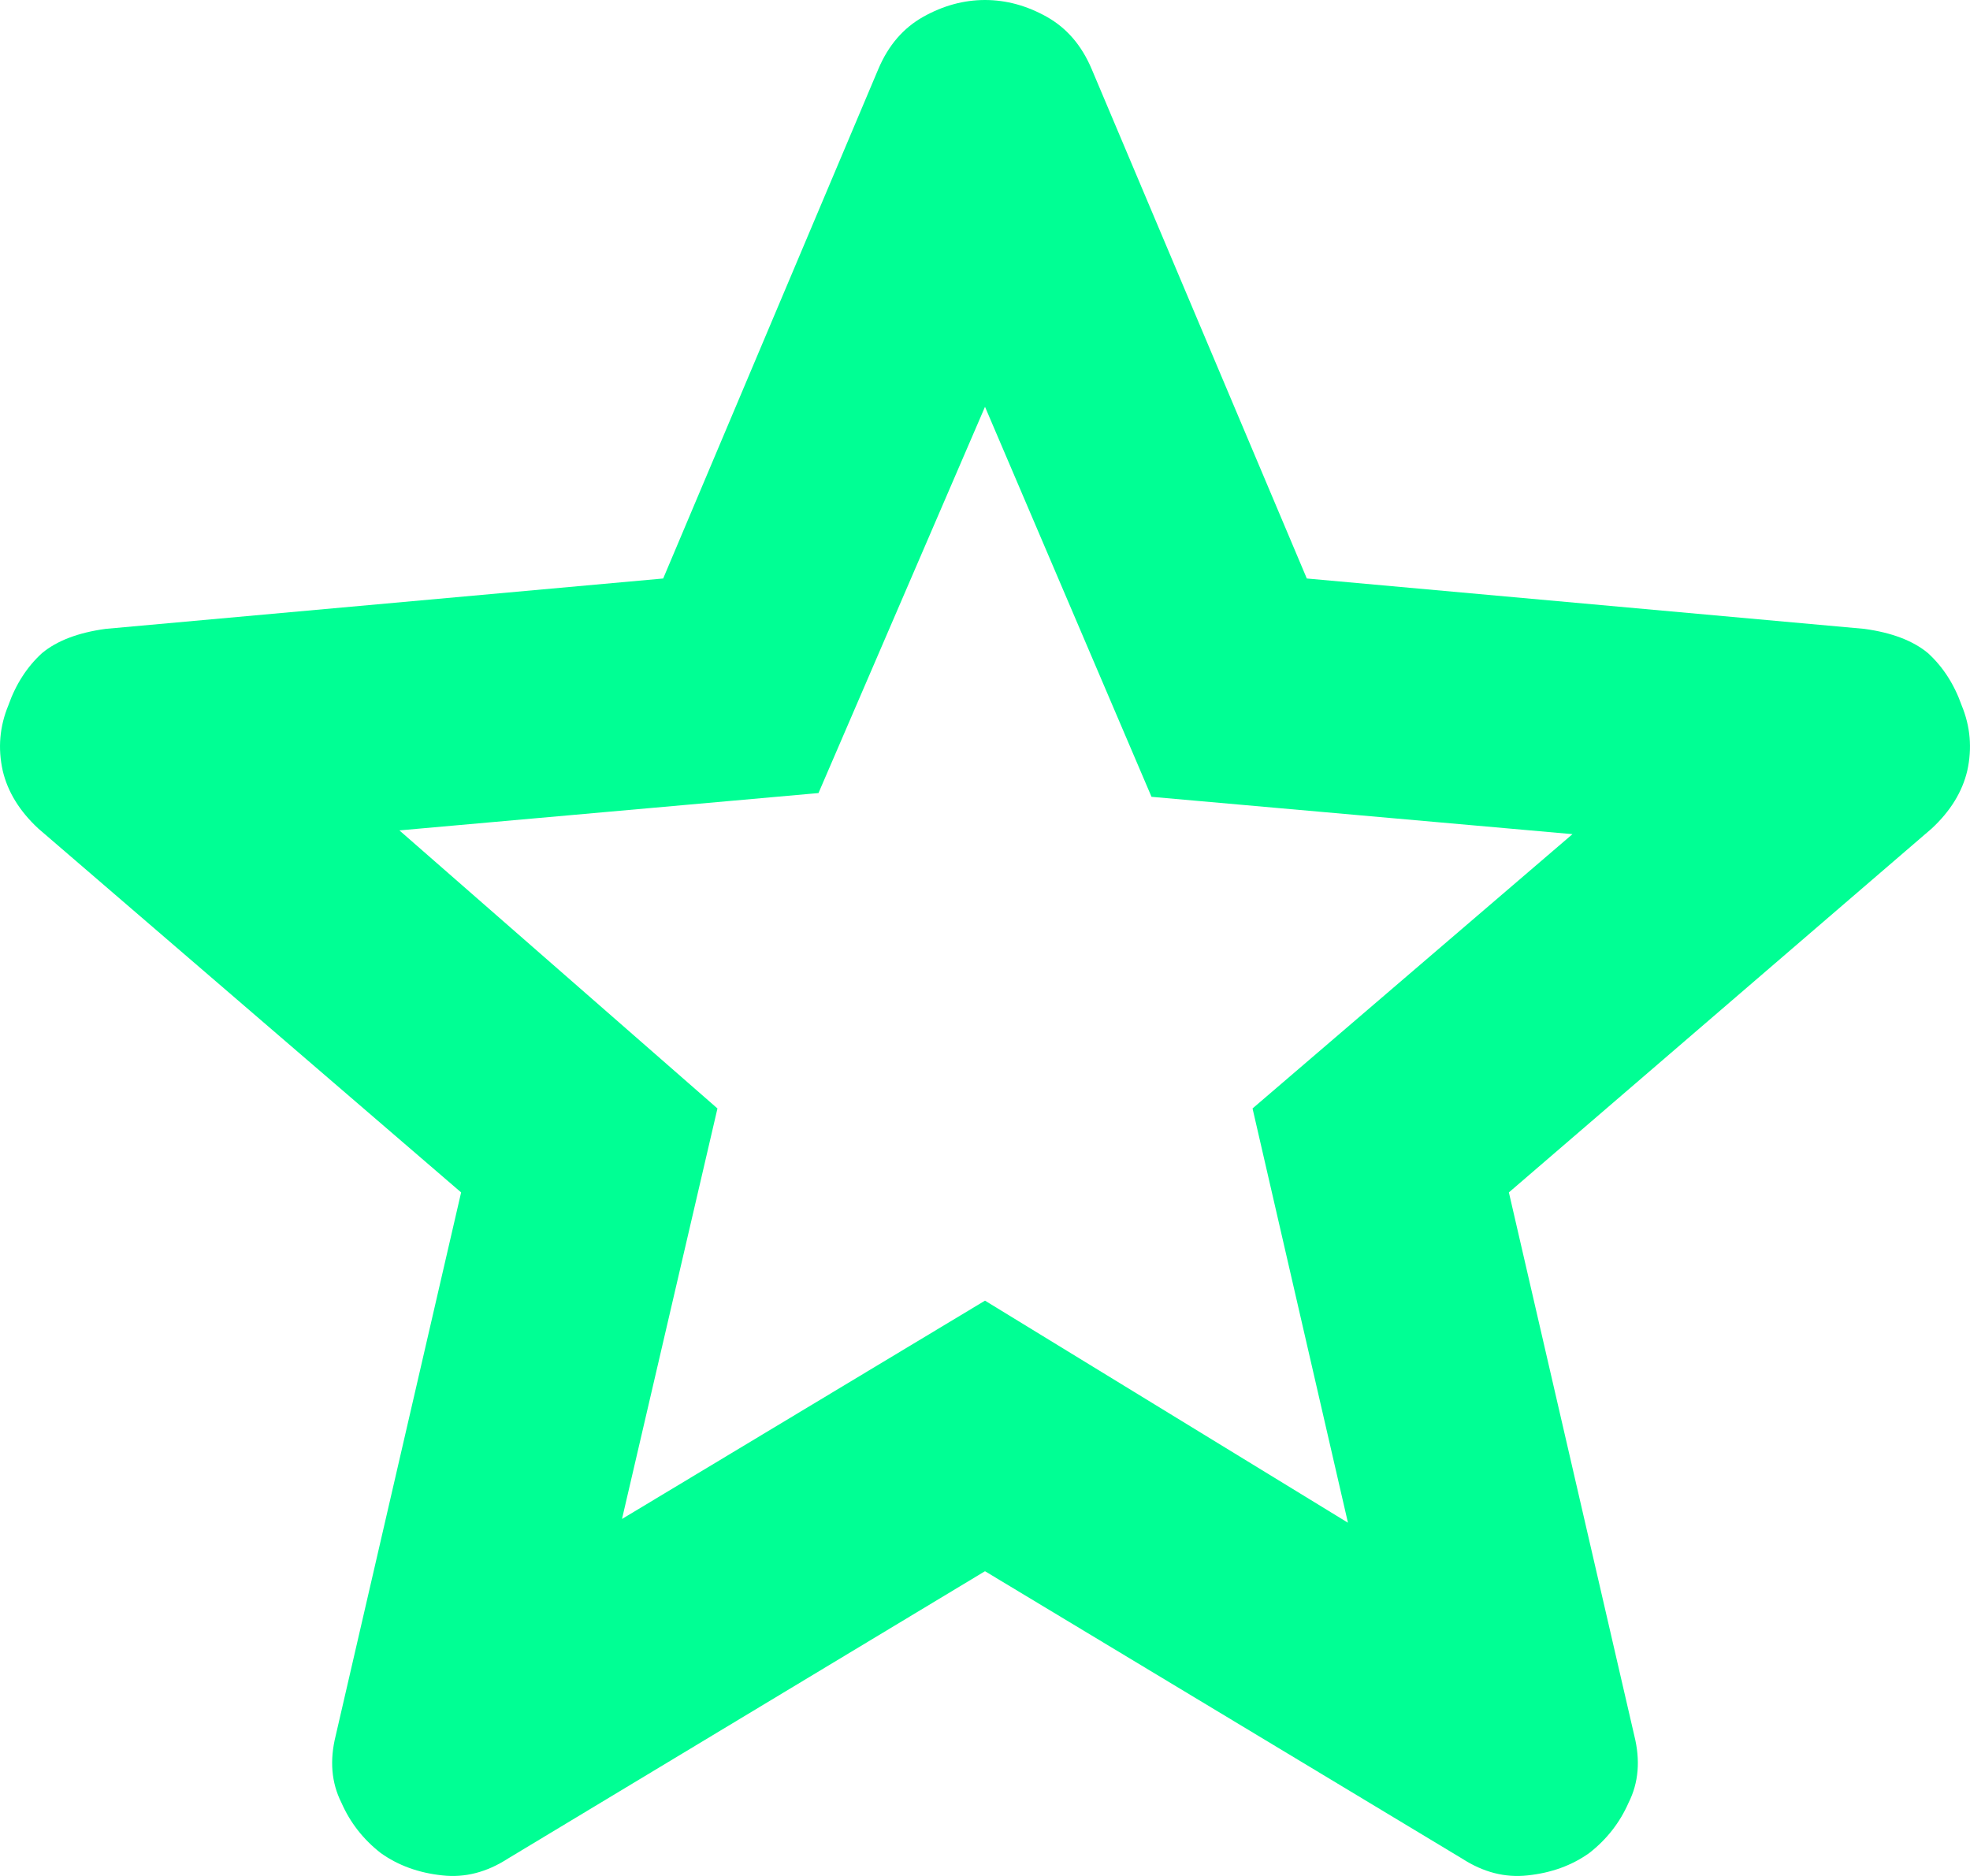
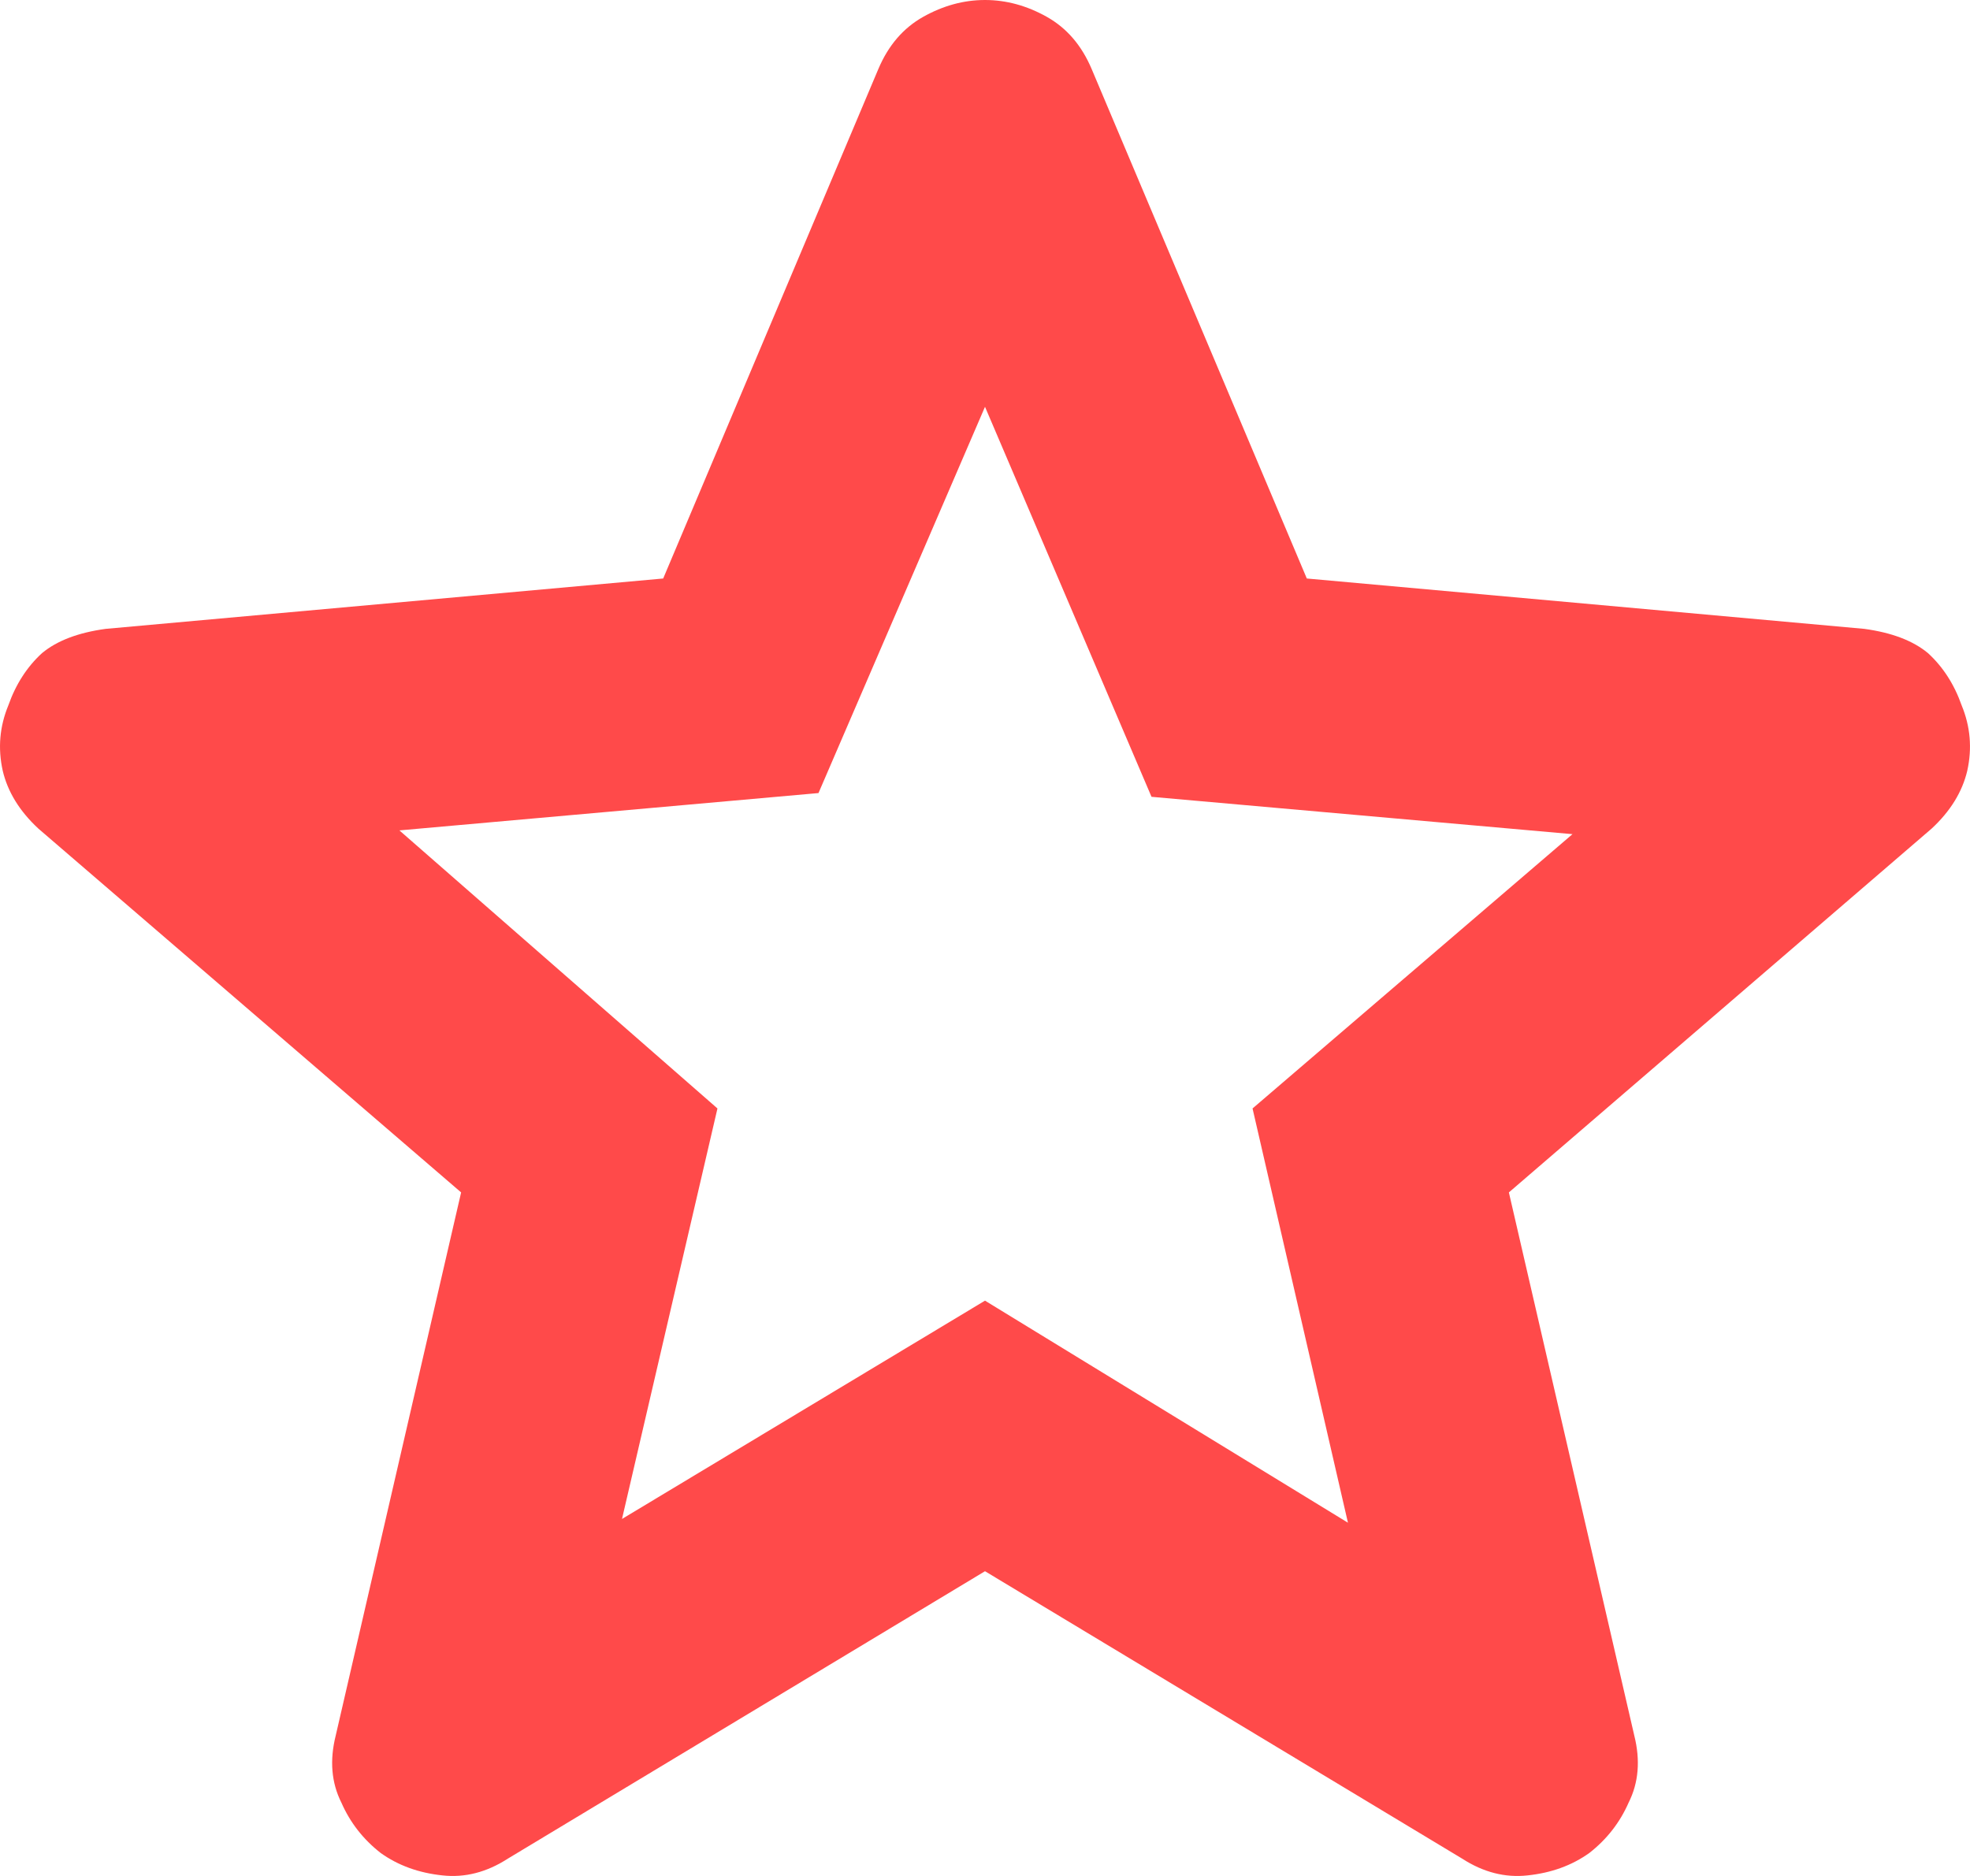
<svg xmlns="http://www.w3.org/2000/svg" width="42" height="40" viewBox="0 0 42 40" fill="none">
-   <path fill-rule="evenodd" clip-rule="evenodd" d="M21 33.502L10.828 39.63C10.376 39.922 9.911 40.041 9.432 39.988C8.927 39.935 8.488 39.776 8.116 39.51C7.743 39.219 7.464 38.86 7.278 38.436C7.065 38.012 7.025 37.534 7.158 37.004L9.831 25.425L0.816 17.666C0.417 17.295 0.164 16.884 0.058 16.433C-0.048 15.955 -0.008 15.491 0.178 15.04C0.337 14.589 0.577 14.218 0.896 13.926C1.215 13.661 1.667 13.489 2.252 13.409L14.139 12.335L18.726 1.472C18.939 0.968 19.258 0.597 19.684 0.358C20.109 0.12 20.548 0 21 0C21.452 0 21.891 0.12 22.316 0.358C22.742 0.597 23.061 0.968 23.274 1.472L27.861 12.335L39.748 13.409C40.333 13.489 40.785 13.661 41.104 13.926C41.423 14.218 41.663 14.589 41.822 15.04C42.008 15.491 42.048 15.955 41.942 16.433C41.836 16.884 41.583 17.295 41.184 17.666L32.169 25.425L34.842 37.004C34.975 37.534 34.935 38.012 34.722 38.436C34.536 38.86 34.257 39.219 33.884 39.51C33.512 39.776 33.073 39.935 32.568 39.988C32.089 40.041 31.624 39.922 31.172 39.63L21 33.502ZM13.261 32.388L21 27.733L28.738 32.468L26.704 23.635L33.525 17.786L24.55 16.99L21 8.674L17.45 16.91L8.515 17.706L15.296 23.635L13.261 32.388Z" fill="#00FF94" />
+   <path fill-rule="evenodd" clip-rule="evenodd" d="M21 33.502L10.828 39.63C10.376 39.922 9.911 40.041 9.432 39.988C8.927 39.935 8.488 39.776 8.116 39.51C7.743 39.219 7.464 38.86 7.278 38.436C7.065 38.012 7.025 37.534 7.158 37.004L9.831 25.425L0.816 17.666C0.417 17.295 0.164 16.884 0.058 16.433C-0.048 15.955 -0.008 15.491 0.178 15.04C0.337 14.589 0.577 14.218 0.896 13.926C1.215 13.661 1.667 13.489 2.252 13.409L14.139 12.335L18.726 1.472C18.939 0.968 19.258 0.597 19.684 0.358C20.109 0.12 20.548 0 21 0C21.452 0 21.891 0.12 22.316 0.358C22.742 0.597 23.061 0.968 23.274 1.472L27.861 12.335L39.748 13.409C40.333 13.489 40.785 13.661 41.104 13.926C41.423 14.218 41.663 14.589 41.822 15.04C42.008 15.491 42.048 15.955 41.942 16.433C41.836 16.884 41.583 17.295 41.184 17.666L32.169 25.425L34.842 37.004C34.975 37.534 34.935 38.012 34.722 38.436C34.536 38.86 34.257 39.219 33.884 39.51C33.512 39.776 33.073 39.935 32.568 39.988C32.089 40.041 31.624 39.922 31.172 39.63L21 33.502ZM13.261 32.388L21 27.733L28.738 32.468L26.704 23.635L33.525 17.786L24.55 16.99L21 8.674L17.45 16.91L8.515 17.706L15.296 23.635L13.261 32.388Z" fill="#FF4A4A" />
</svg>
